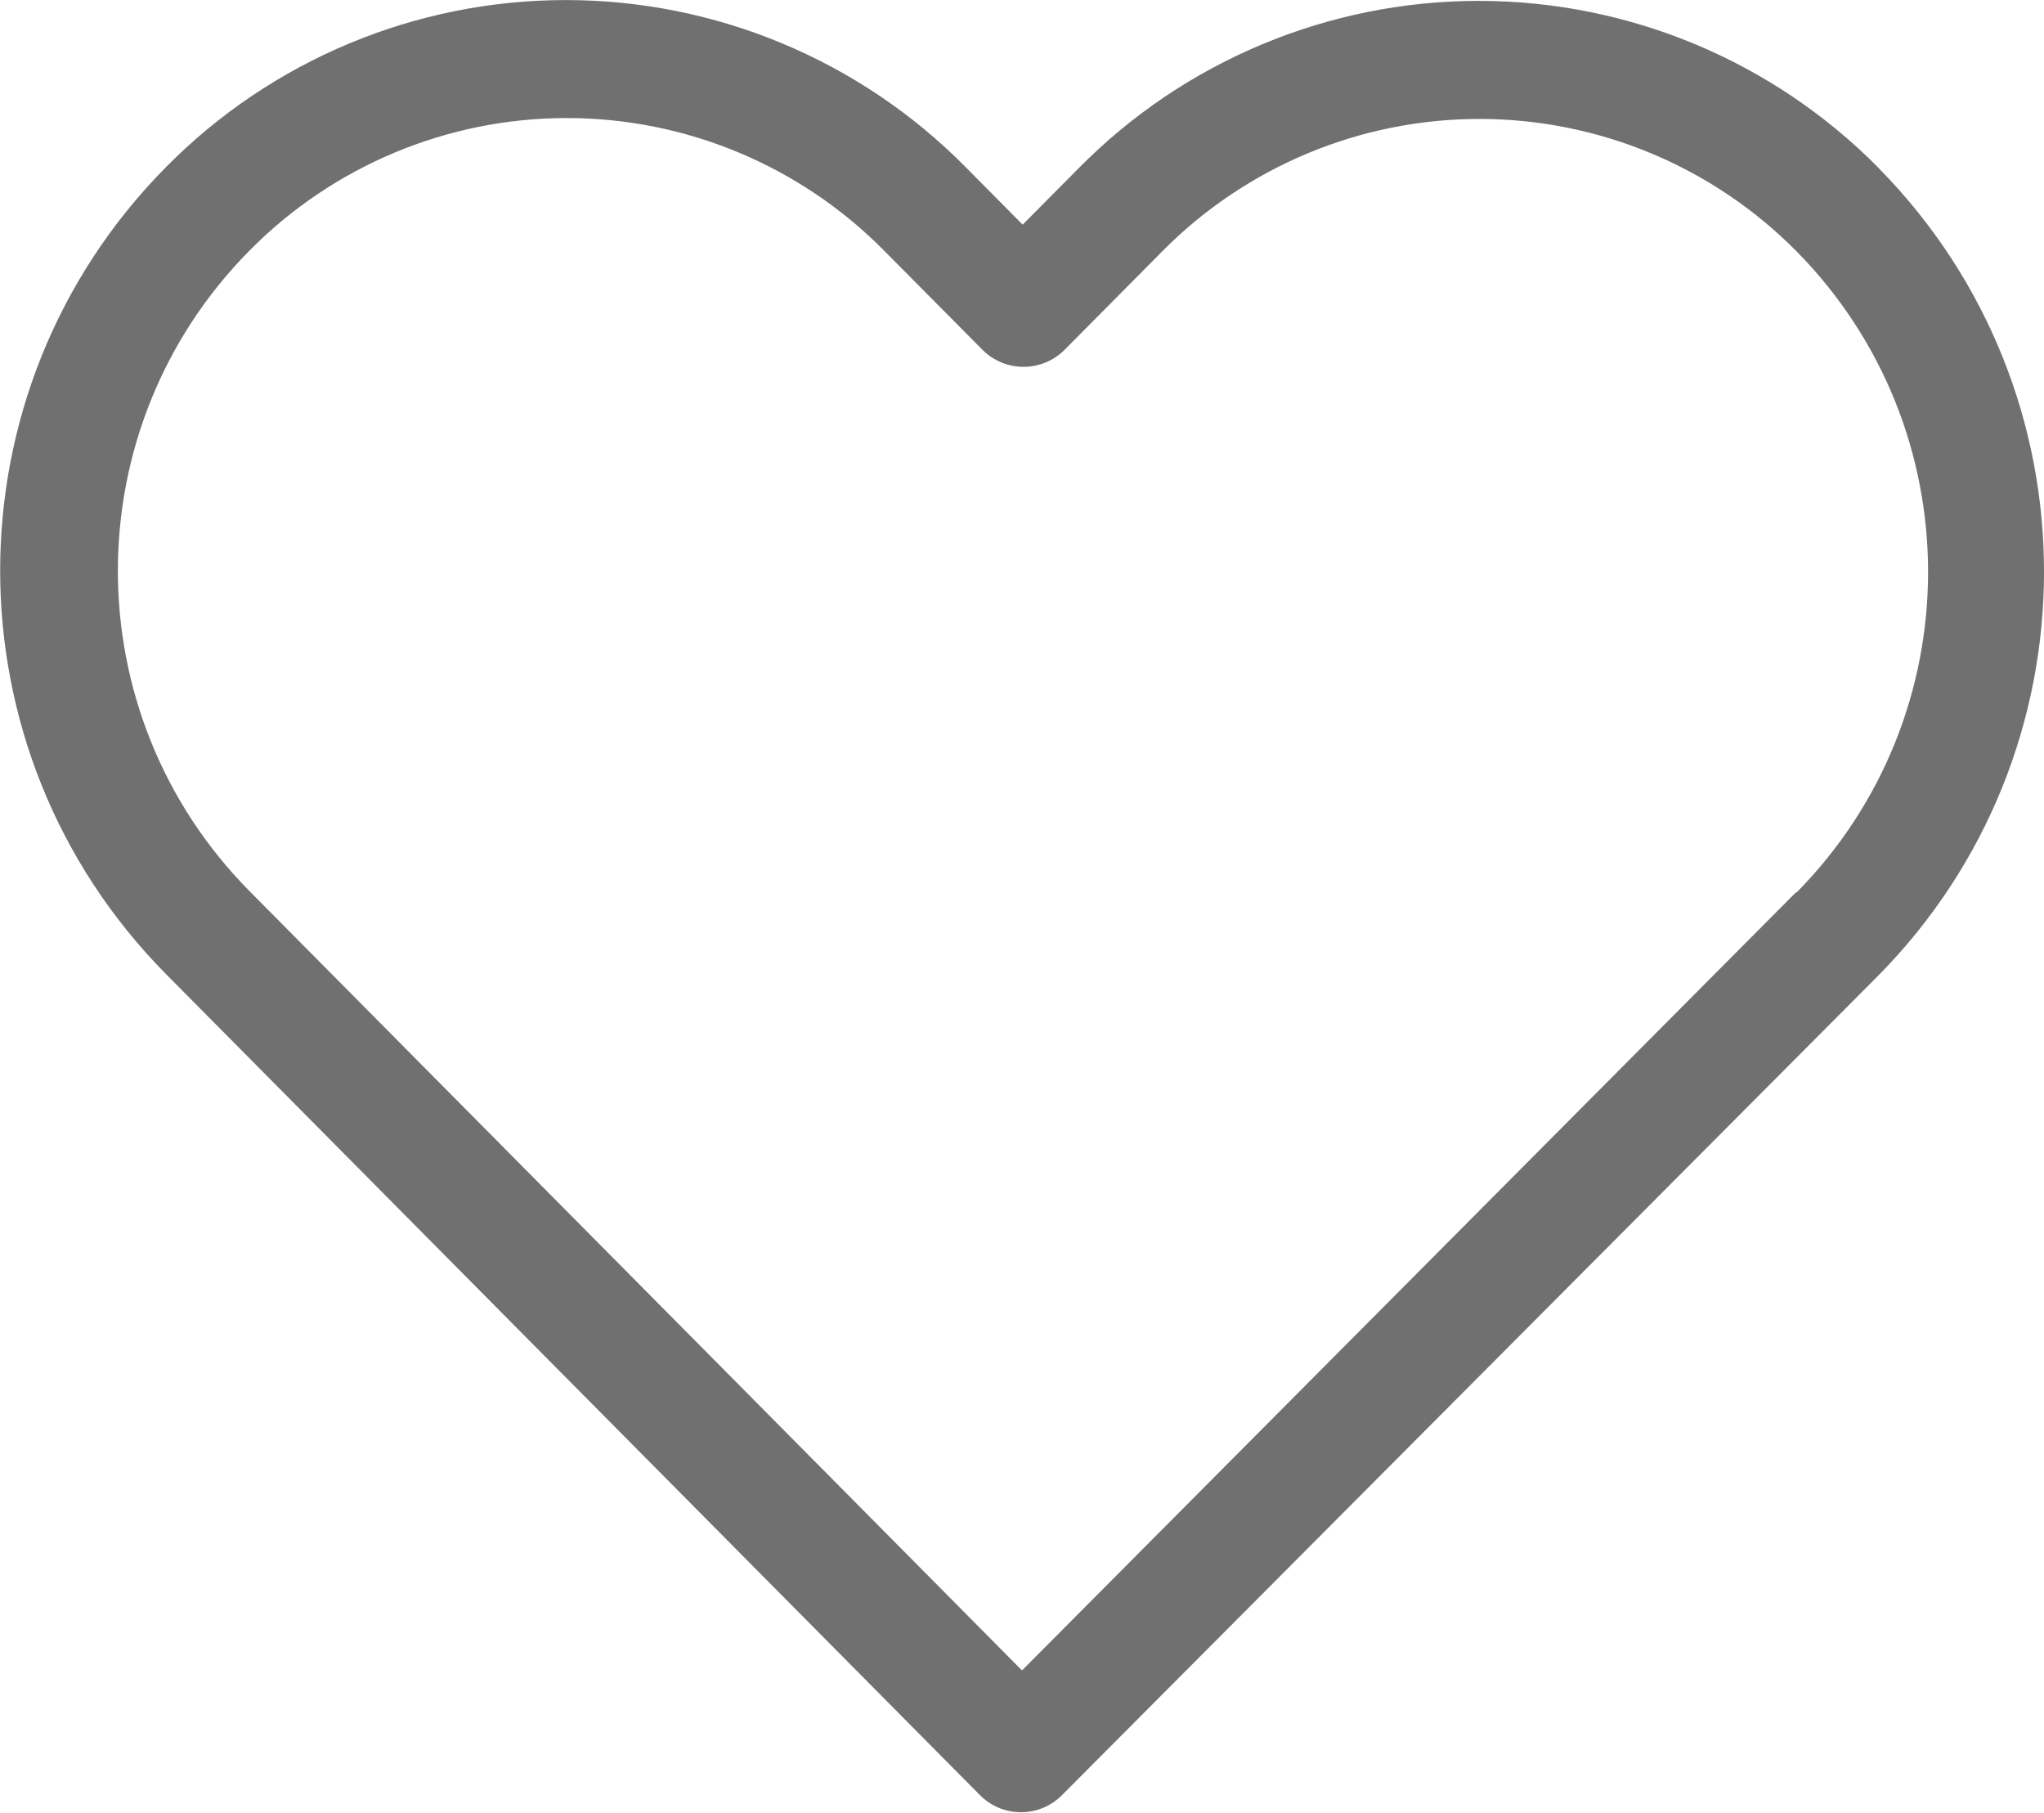
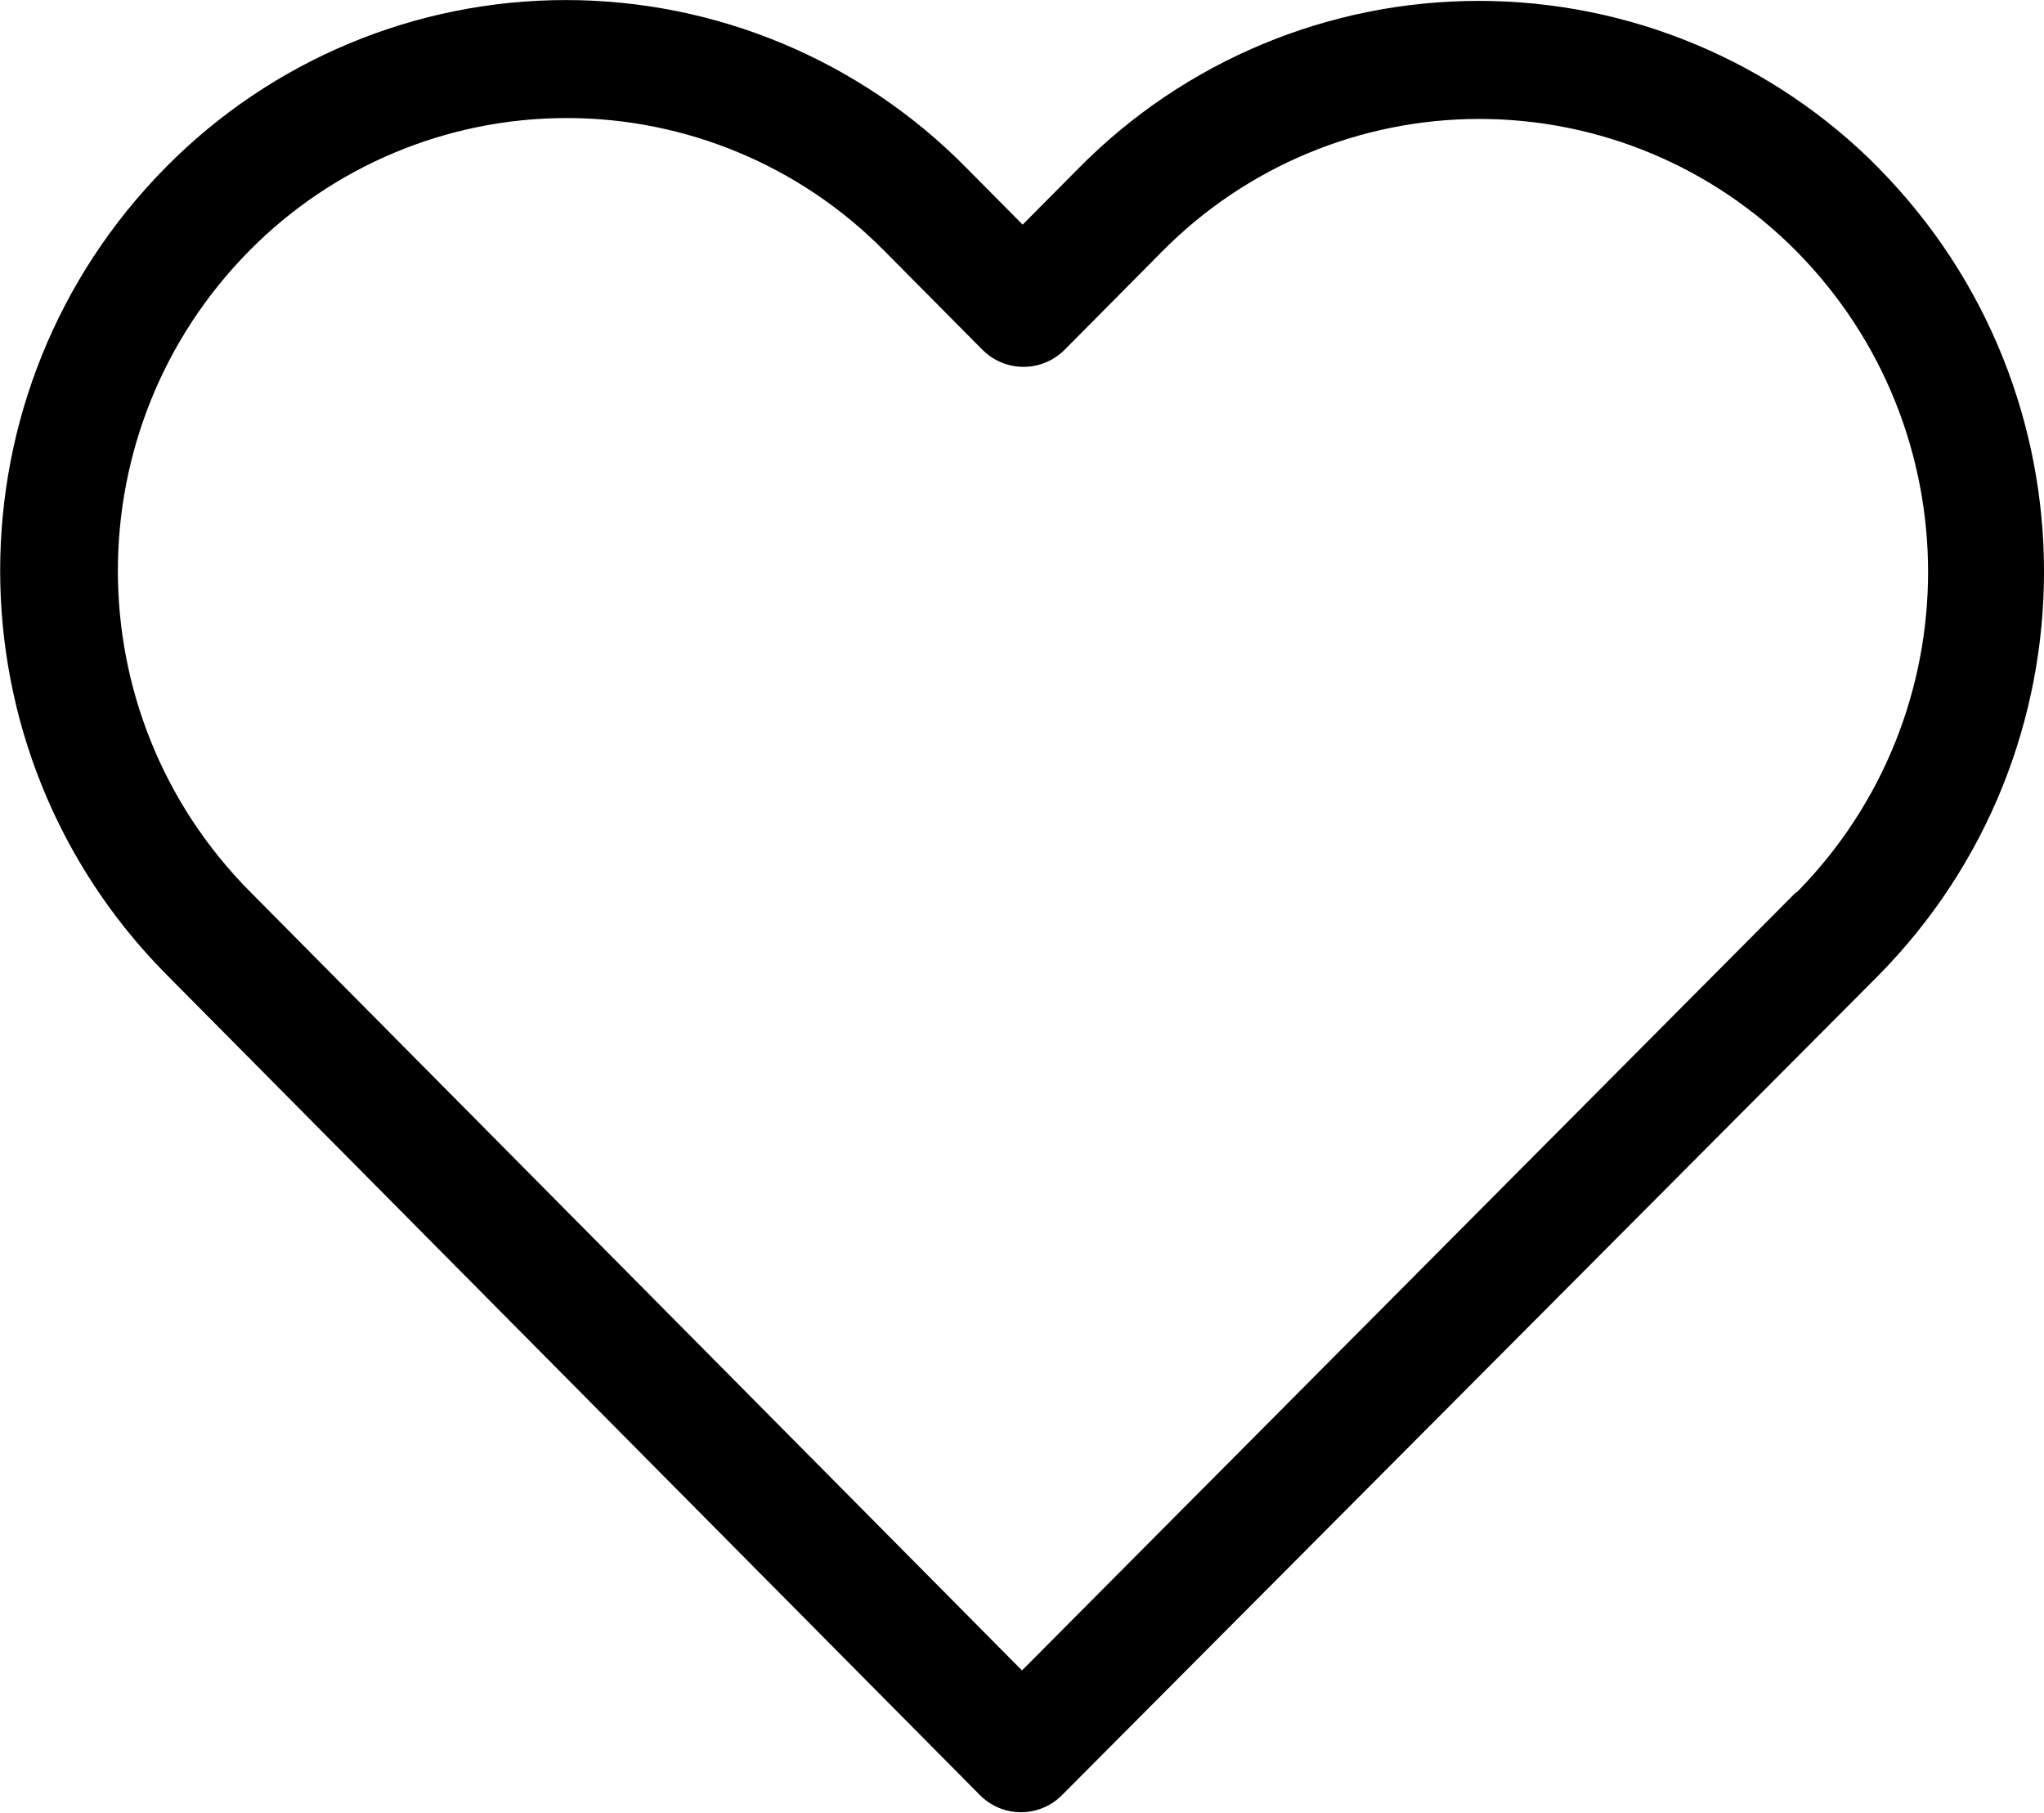
<svg xmlns="http://www.w3.org/2000/svg" width="16" height="14.185" viewBox="0 0 16 14.185">
  <g id="heart-svgrepo-com" transform="translate(0 -28.501)">
-     <path id="Path_4" data-name="Path 4" d="M14.708,29.818a4.4,4.4,0,0,0-6.265,0l-.438.441-.444-.448A4.4,4.4,0,0,0,1.3,29.808,4.49,4.49,0,0,0,1.3,36.125l6.37,6.424a.452.452,0,0,0,.644,0L14.7,36.139a4.5,4.5,0,0,0,.007-6.321Zm-.651,5.668L8,41.574l-6.048-6.1a3.564,3.564,0,0,1,0-5.011,3.492,3.492,0,0,1,4.969,0l.767.773a.454.454,0,0,0,.648,0l.76-.766a3.492,3.492,0,0,1,4.969,0,3.572,3.572,0,0,1,0,5.014Z" transform="translate(0 0)" fill="#707070" />
+     <path id="Path_4" data-name="Path 4" d="M14.708,29.818a4.4,4.4,0,0,0-6.265,0l-.438.441-.444-.448A4.4,4.4,0,0,0,1.3,29.808,4.49,4.49,0,0,0,1.3,36.125l6.37,6.424a.452.452,0,0,0,.644,0L14.7,36.139a4.5,4.5,0,0,0,.007-6.321Zm-.651,5.668L8,41.574l-6.048-6.1a3.564,3.564,0,0,1,0-5.011,3.492,3.492,0,0,1,4.969,0l.767.773a.454.454,0,0,0,.648,0l.76-.766a3.492,3.492,0,0,1,4.969,0,3.572,3.572,0,0,1,0,5.014Z" transform="translate(0 0)" fill="#000000" />
  </g>
</svg>
